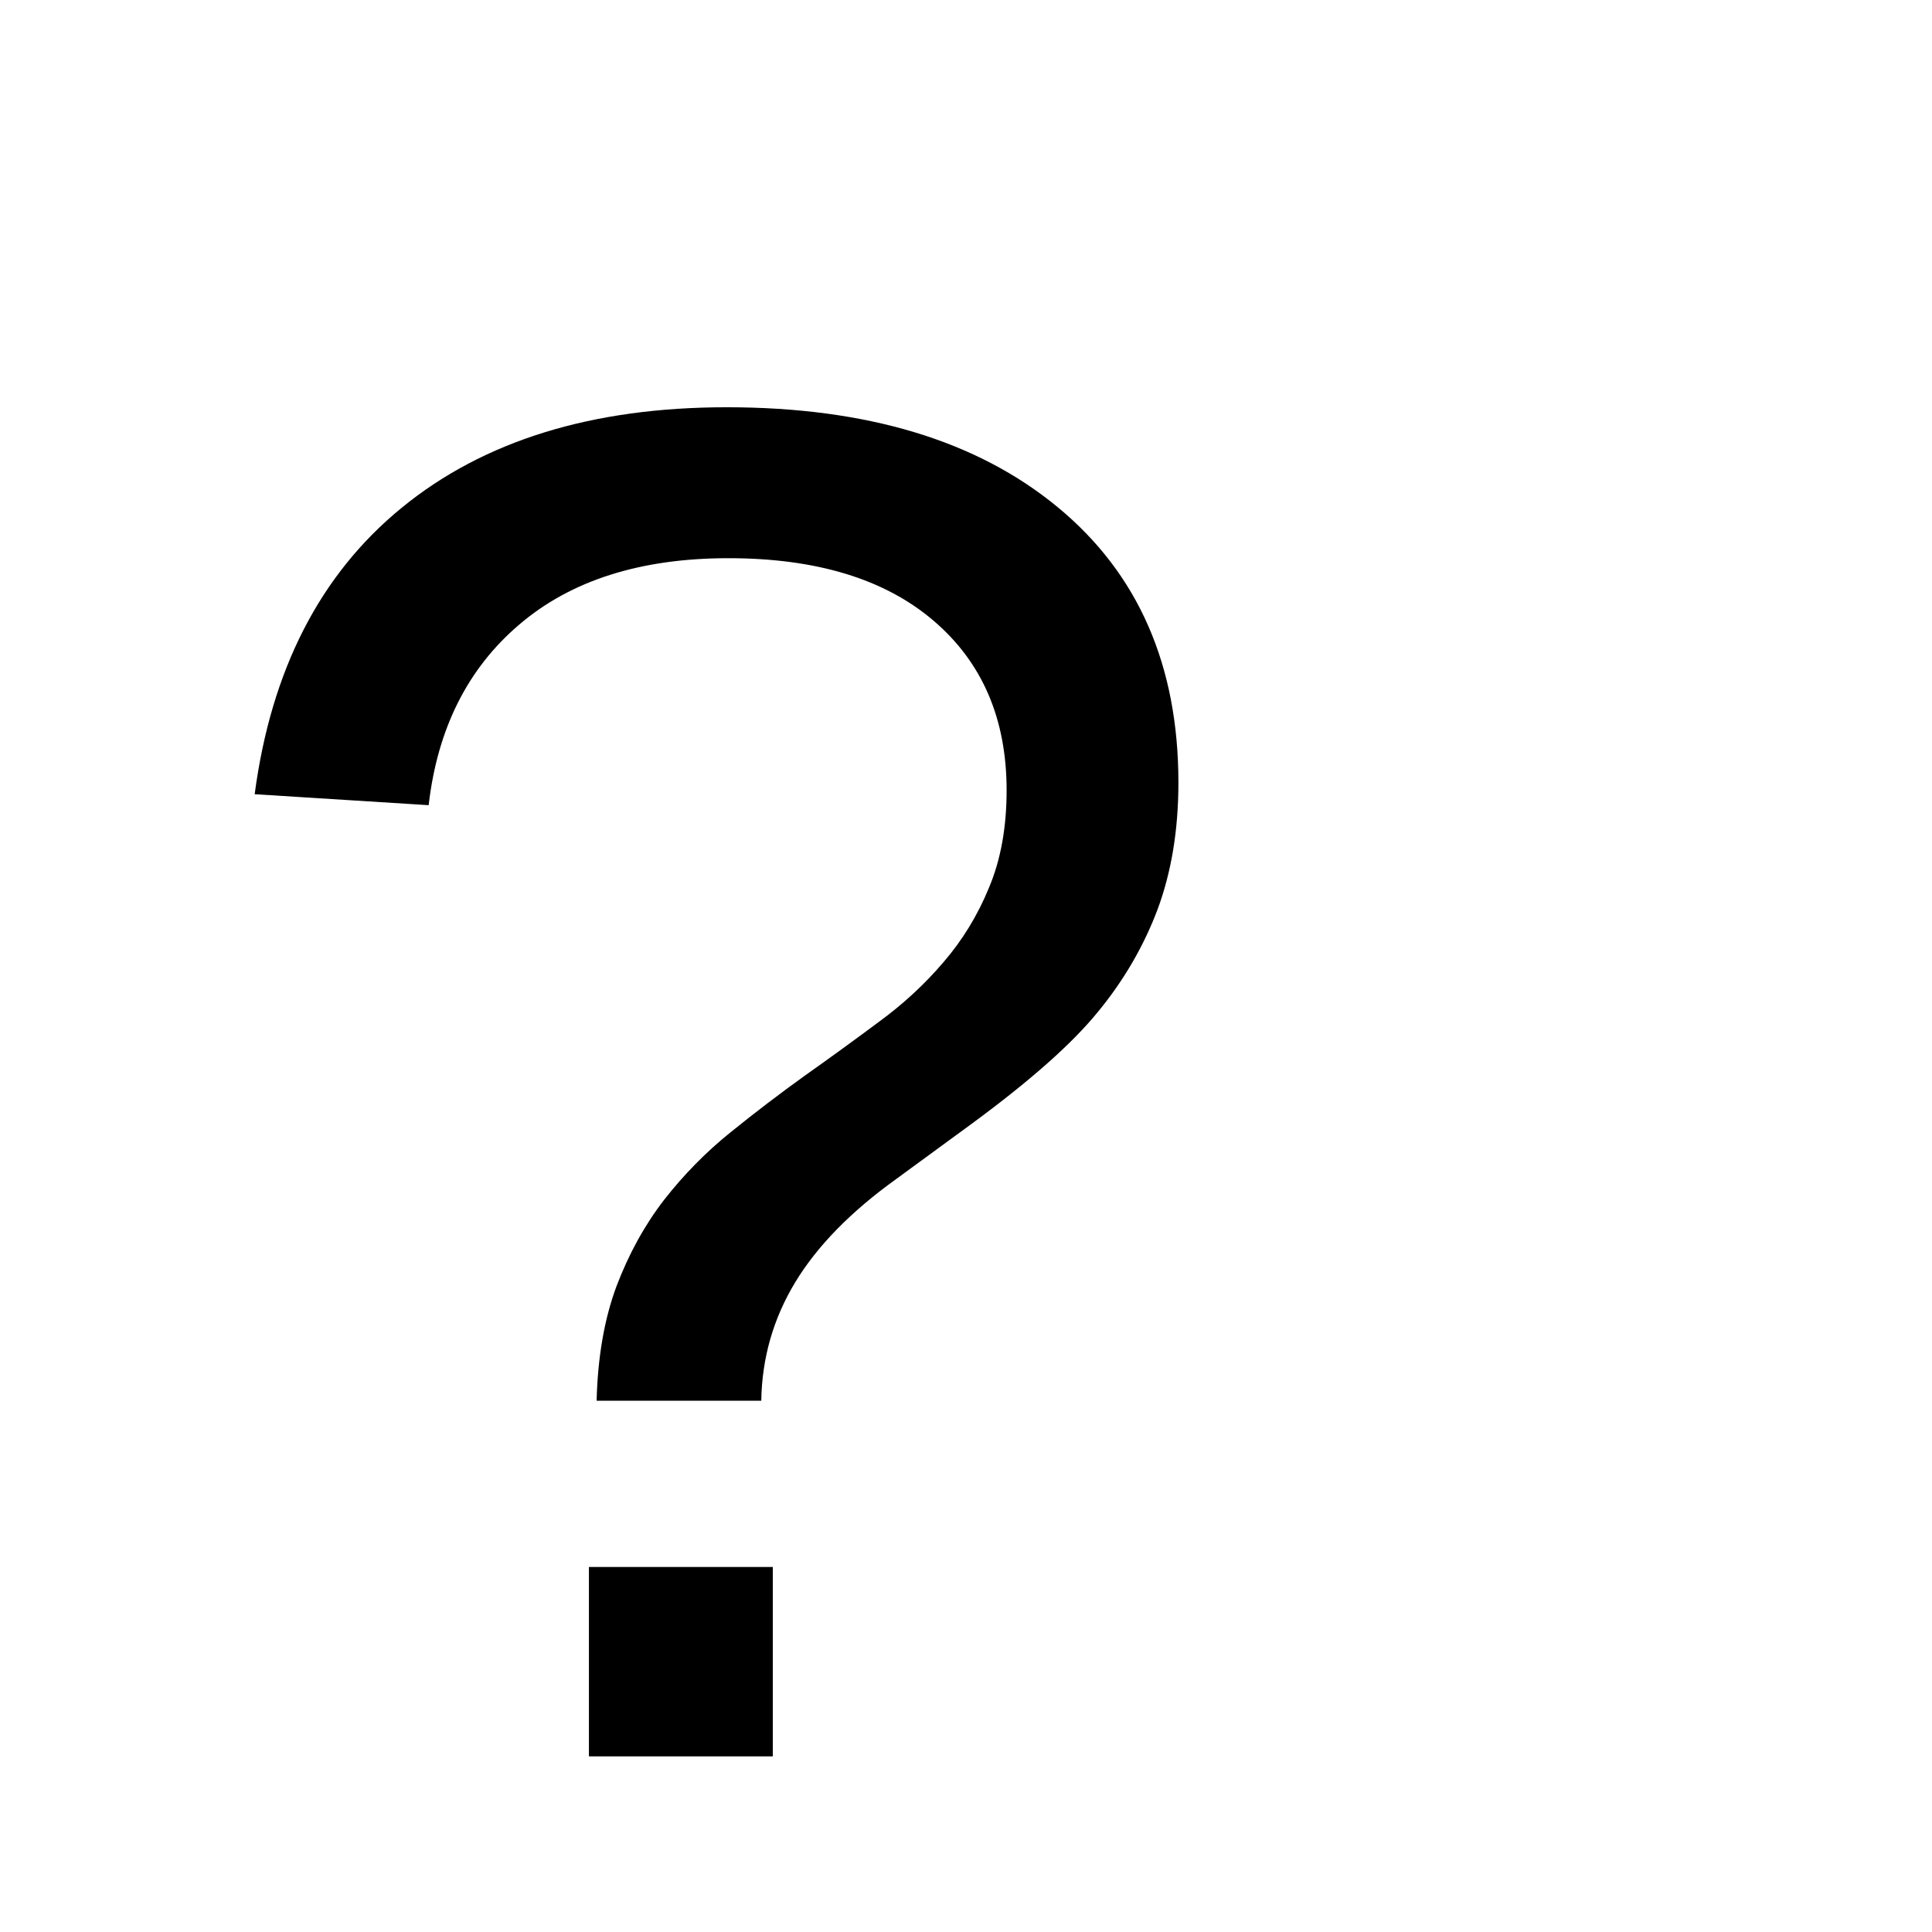
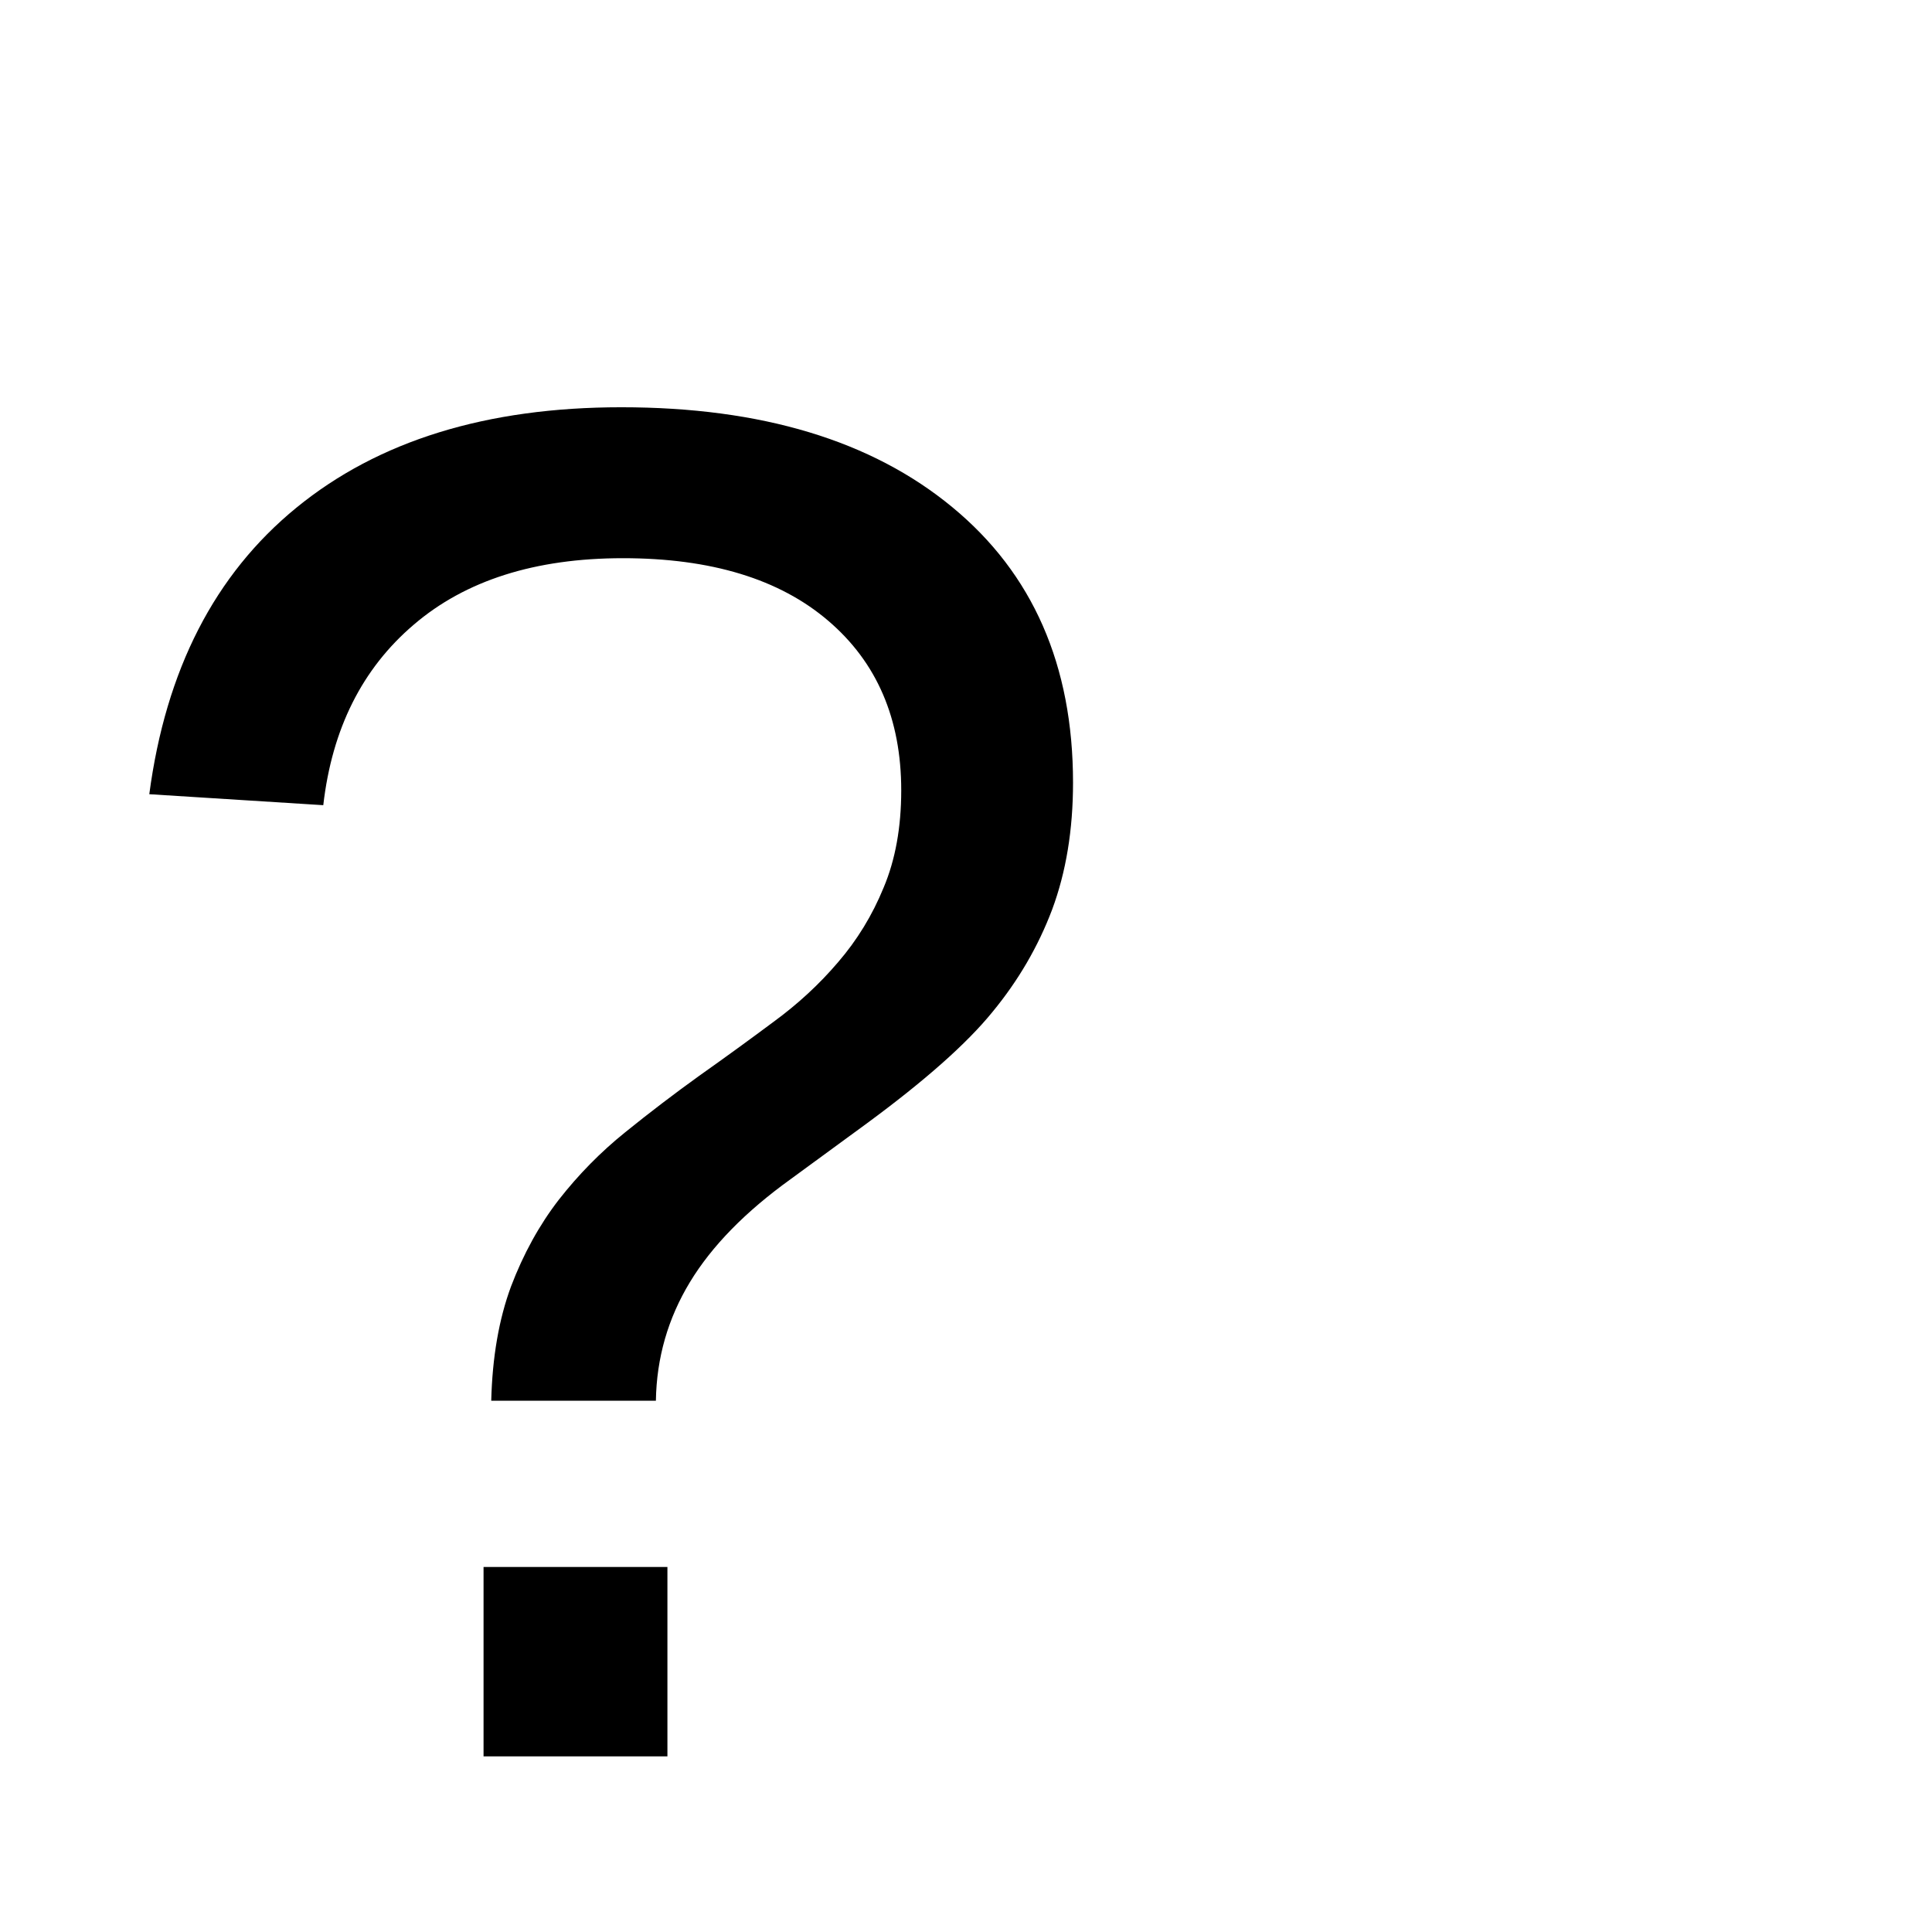
<svg xmlns="http://www.w3.org/2000/svg" width="55" height="55" id="info">
  <style type="text/css">
		

text {
font-family:"Atto", Arial, sans-serif;
font-size: 55px;
fill:black;
}

</style>
-   <text y="50" x="5">?</text>
+   <text y="50" x="2">?</text>
</svg>
